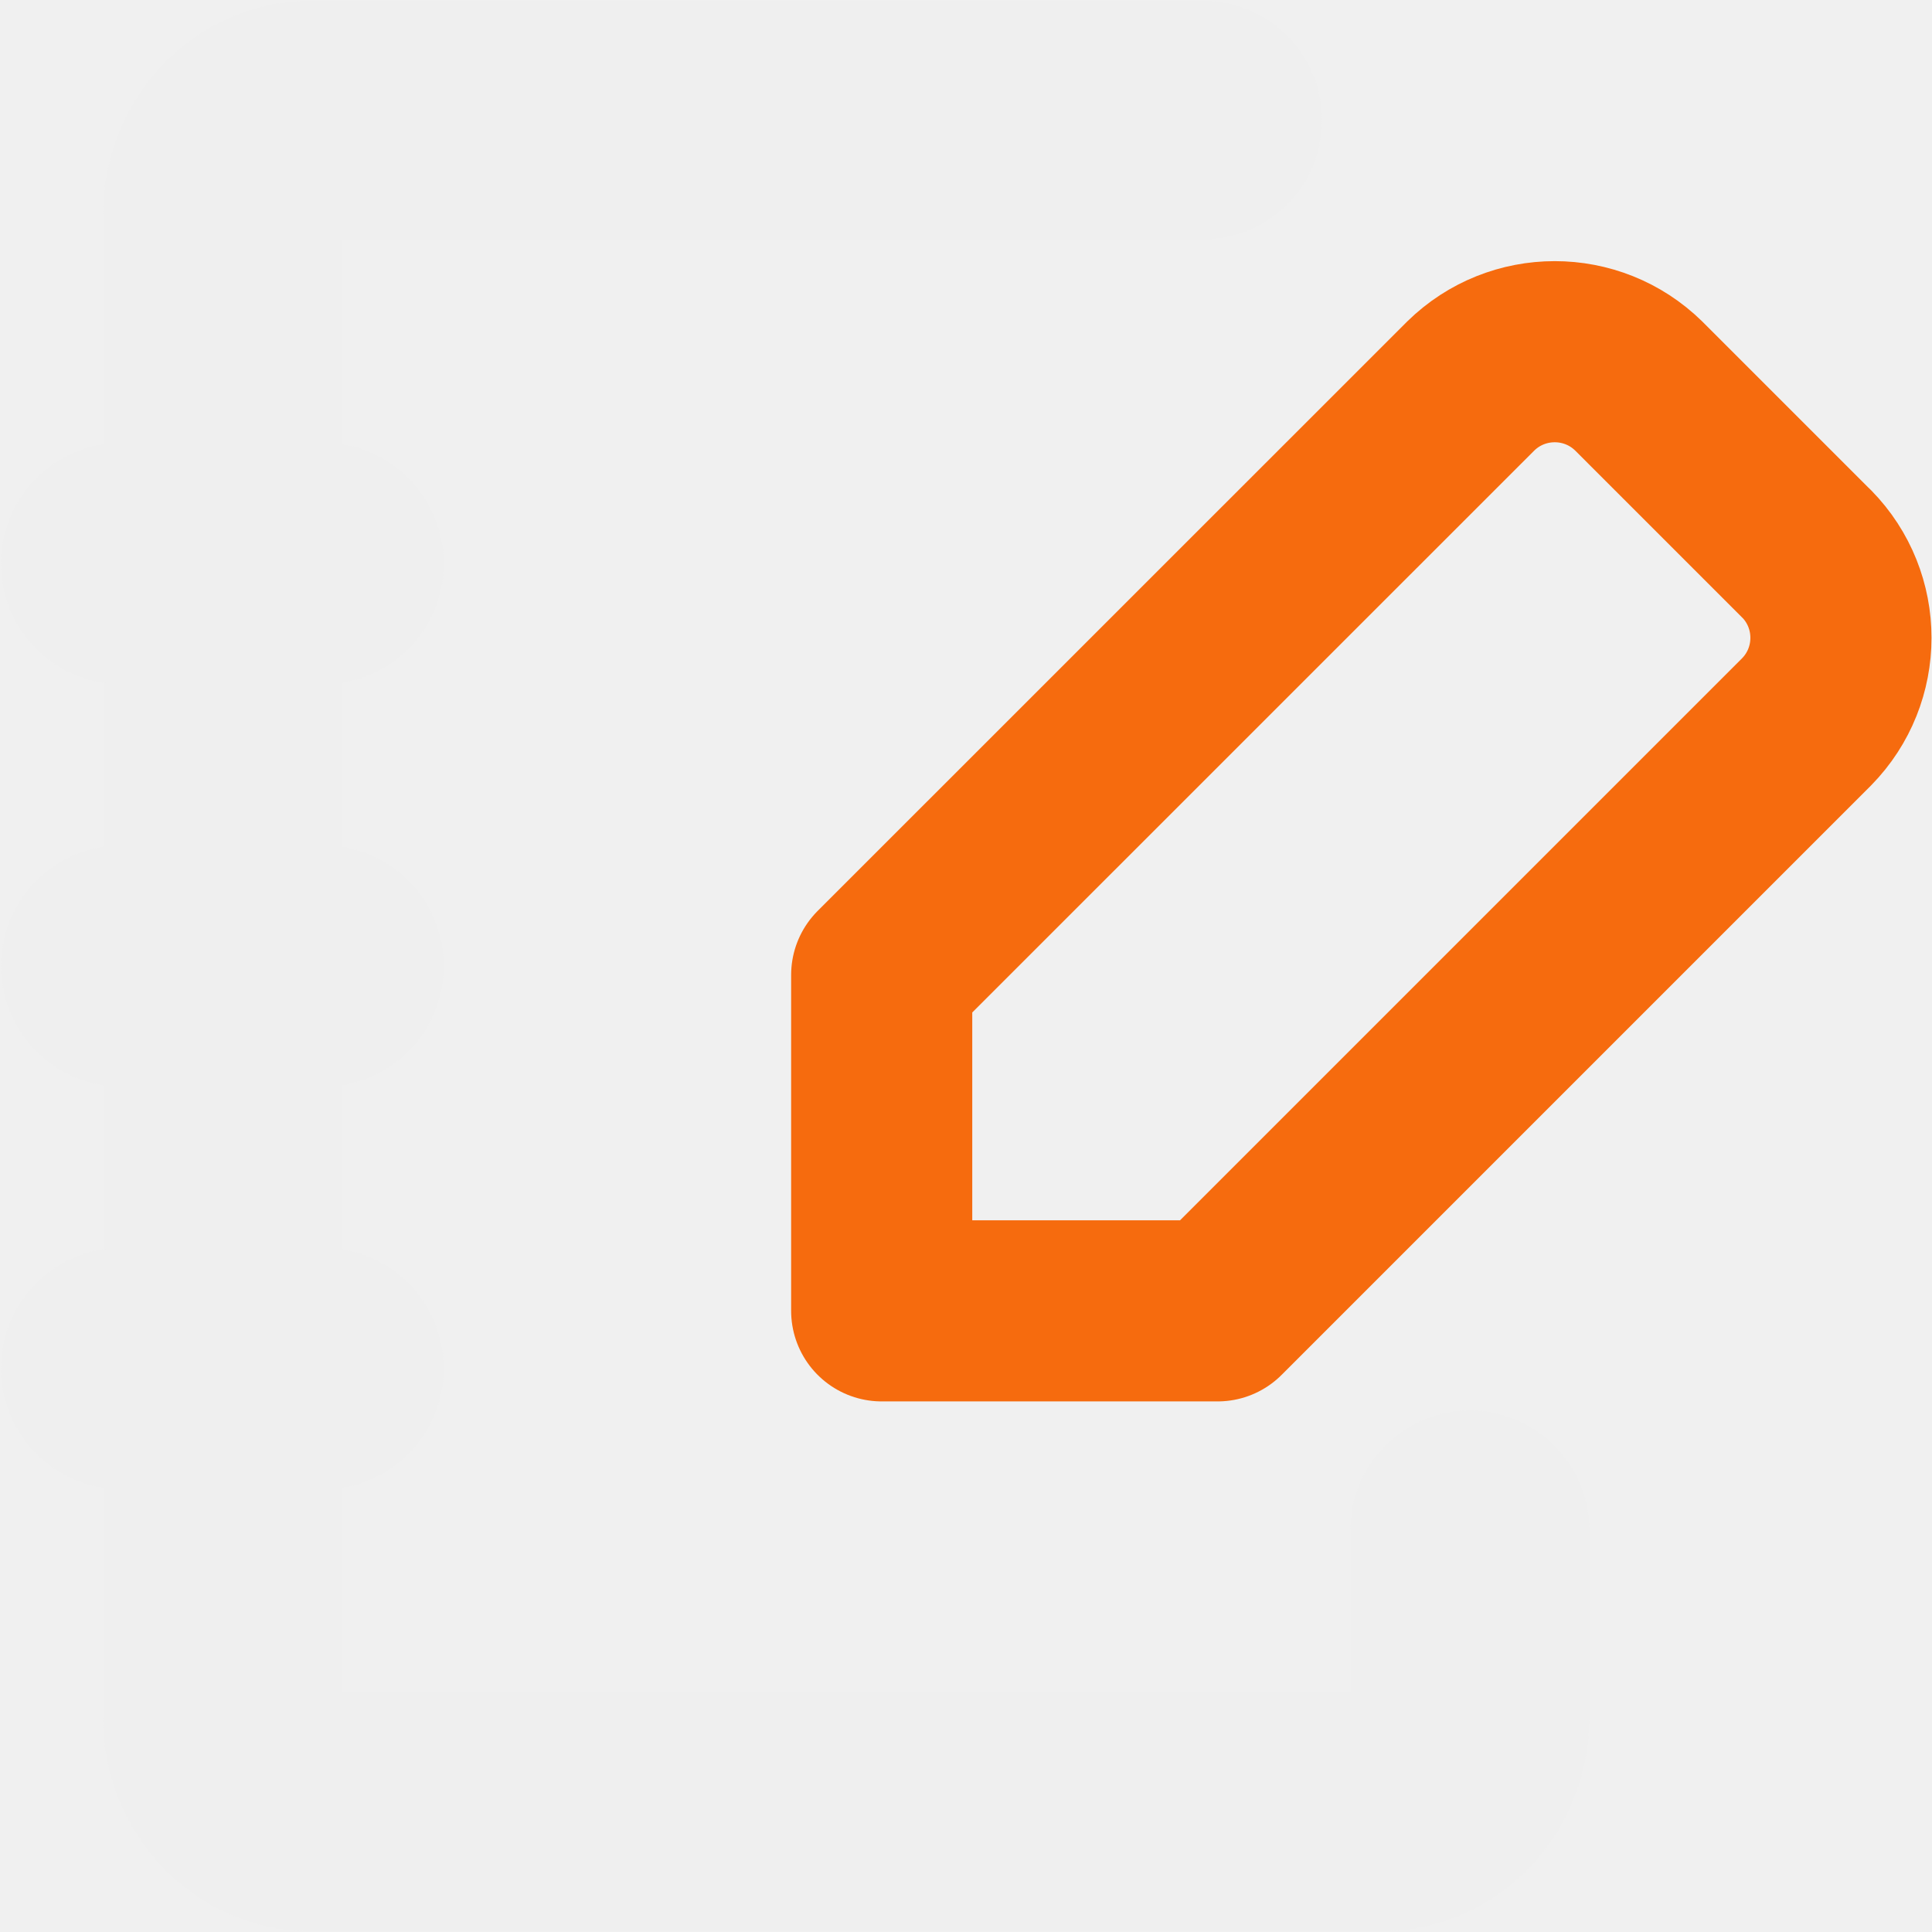
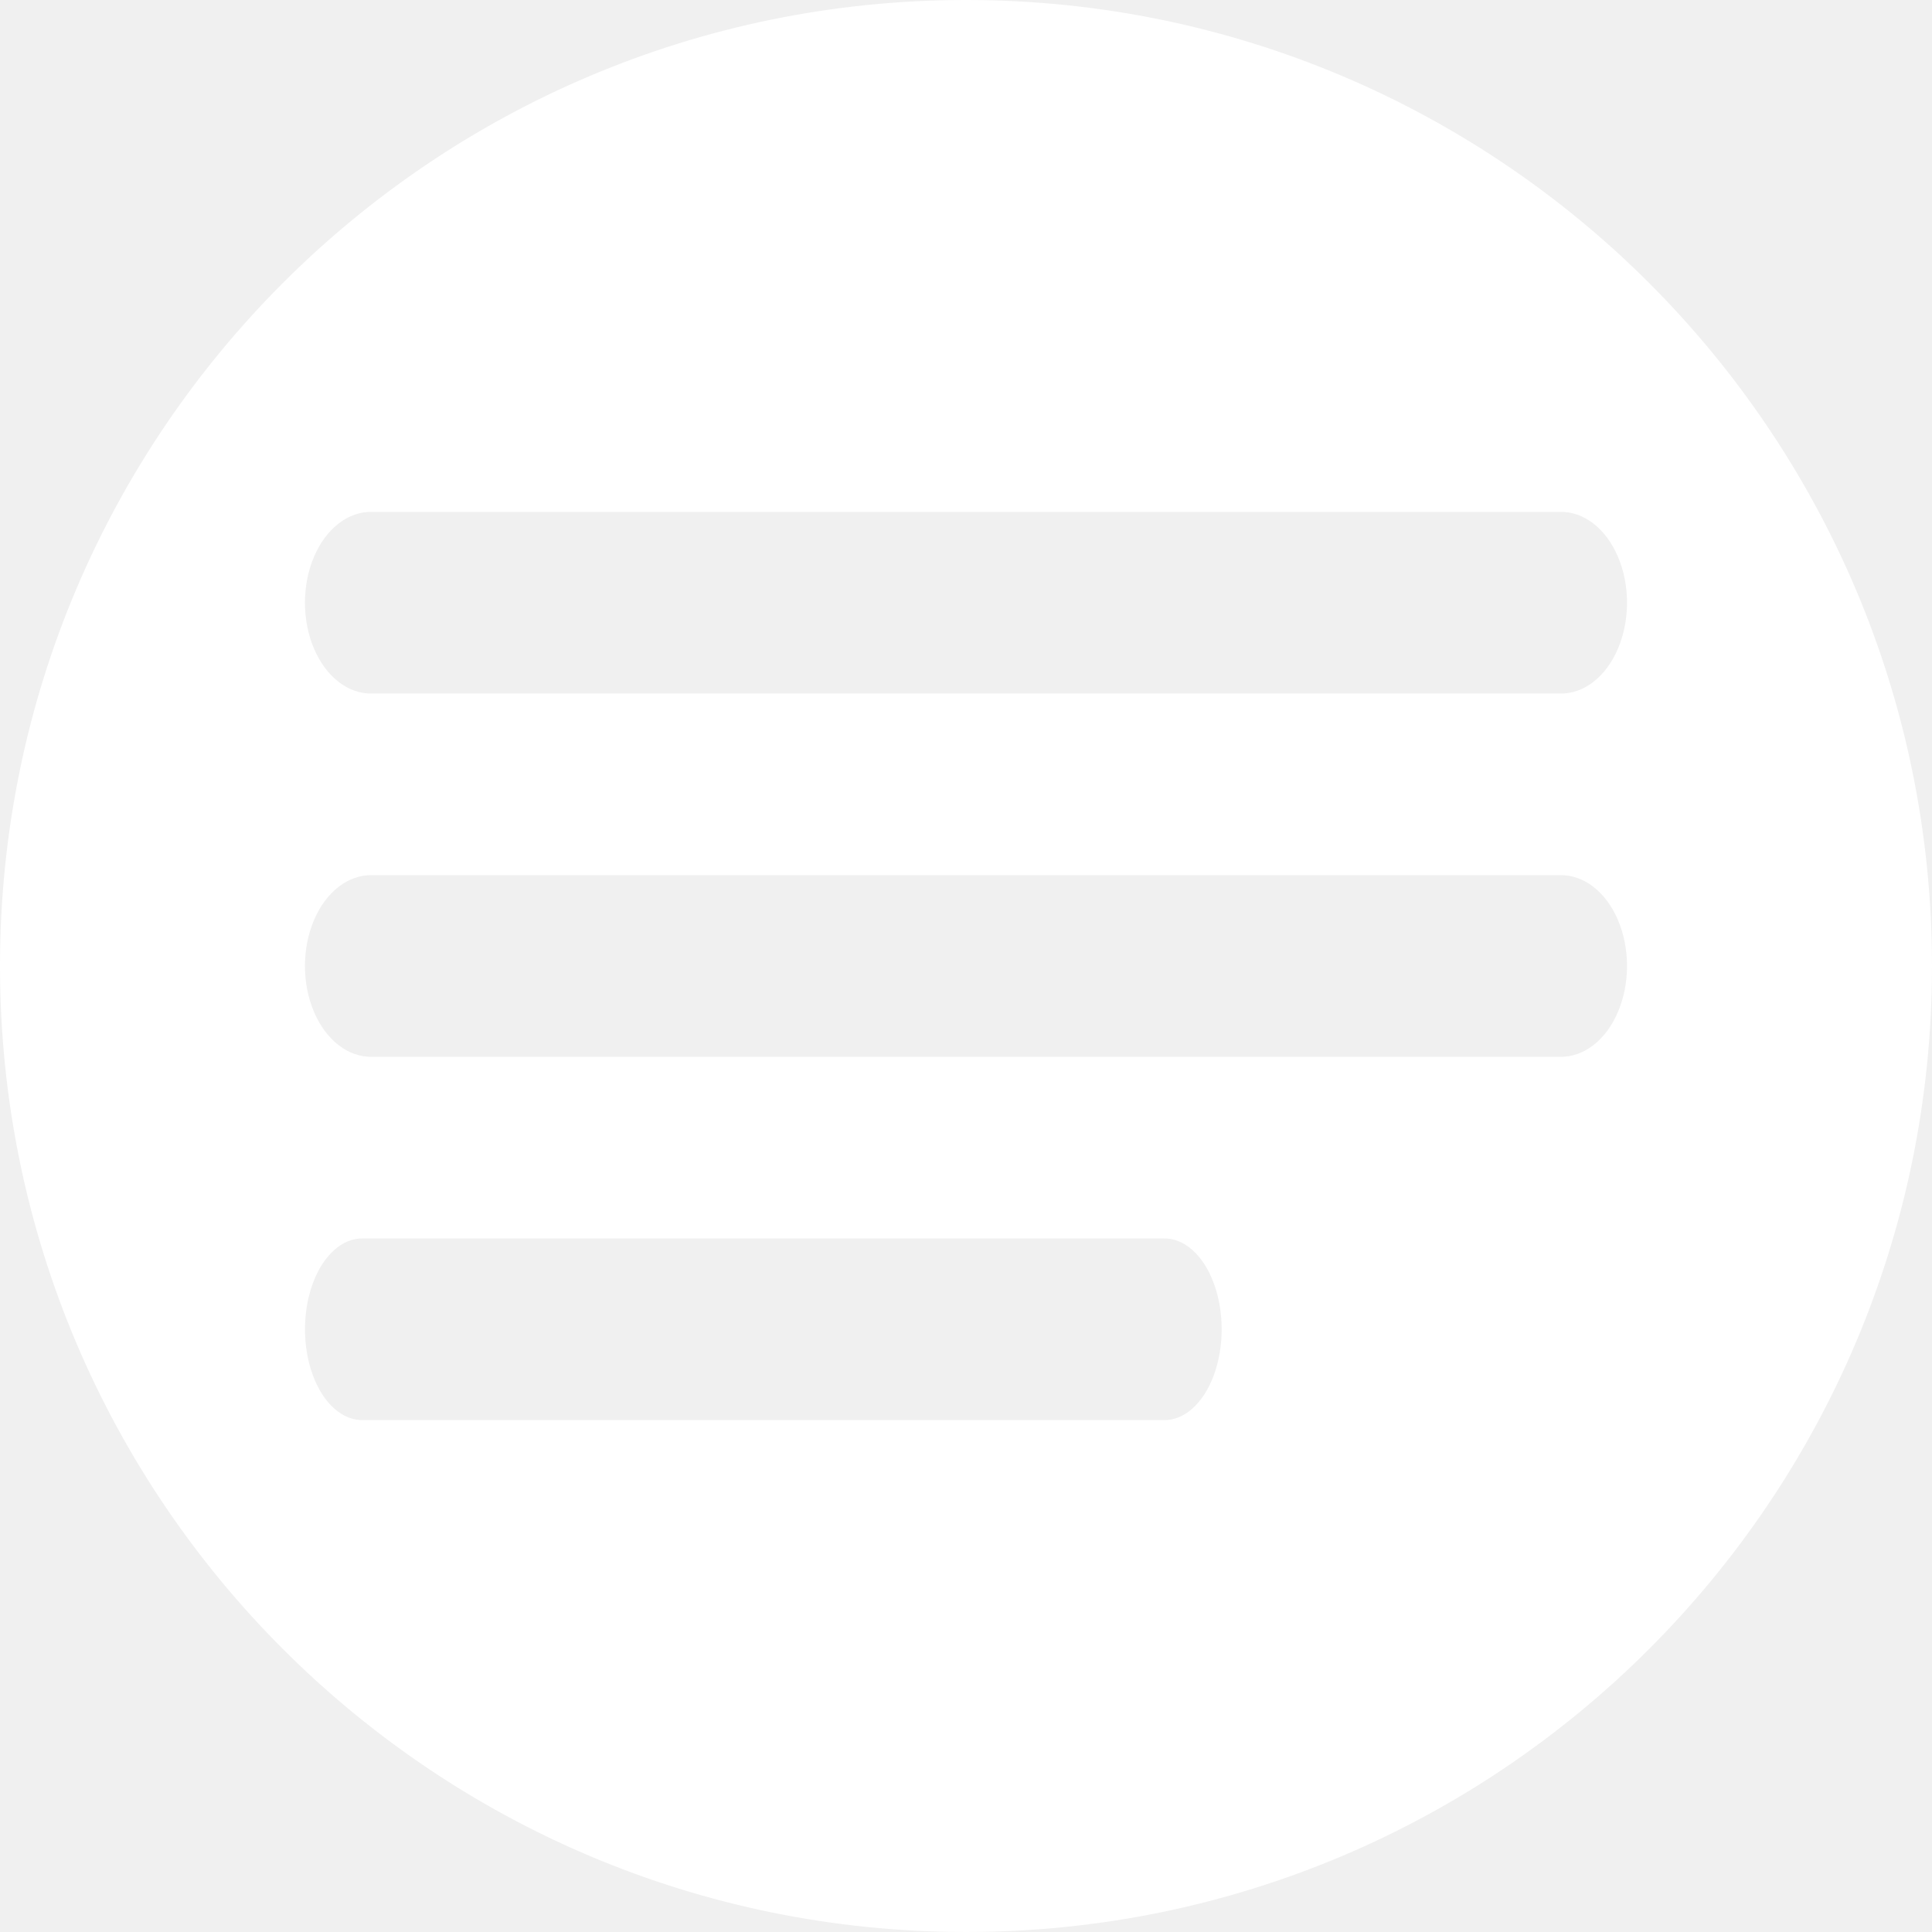
- <svg xmlns="http://www.w3.org/2000/svg" fill="#000000" width="640" height="640" viewBox="0 0 19.2 19.2" id="agenda-pencil" data-name="Line Color" class="icon line-color" version="1.1">
-   <defs id="defs1499" />
-   <g id="g157" transform="translate(-1.182602,-0.8343675)">
-     <g id="g724" transform="translate(0.5150445)">
-       <g id="g729">
-         <g id="g734" transform="translate(0.02223447,0.00163038)">
-           <g id="g739" transform="translate(0.074562)">
-             <g id="g783" transform="translate(0.3178639,0.00163038)">
-               <g id="g1345" transform="translate(-0.03687642,0.00611342)">
-                 <g id="g1488">
-                   <g id="g1507">
-                     <path id="secondary" d="M 18.244,6.33 16.575,4.661 a 1.192,1.192 0 0 0 -1.669,0 L 9.052,10.514 v 3.338 h 3.338 l 5.854,-5.854 a 1.192,1.192 0 0 0 0,-1.669 z" style="fill:none;stroke:#f66b0e;stroke-width:1.8;stroke-linecap:round;stroke-linejoin:round;stroke-dasharray:none;stroke-opacity:1" />
-                     <path id="primary" d="m 14.897,16.03 v 1.868 a 0.885,0.934 0 0 1 -0.885,0.934 H 3.387 A 0.885,0.934 0 0 1 2.502,17.898 V 2.952 A 0.885,0.934 0 0 1 3.387,2.018 h 8.854" style="fill:none;stroke:#efefef;stroke-width:2.374;stroke-linecap:round;stroke-linejoin:round;stroke-dasharray:none;stroke-opacity:1" />
-                     <path id="primary-2" data-name="primary" d="m 1.5,6.425 h 2 m -2,4 h 2 m -2,4 h 2" style="fill:none;stroke:#efefef;stroke-width:2.4;stroke-linecap:round;stroke-linejoin:round;stroke-dasharray:none;stroke-opacity:1" />
-                   </g>
-                 </g>
-               </g>
-             </g>
-           </g>
-         </g>
-       </g>
+ <svg xmlns="http://www.w3.org/2000/svg" width="128.549mm" height="128.55mm" viewBox="0 0 128.549 128.55" version="1.1" id="svg4543">
+   <defs id="defs4537" />
+   <g id="layer1" transform="translate(-39.44204,-40.63761)">
+     <g id="layer2" style="display:none">
+       <rect style="fill:#666666;fill-opacity:1;stroke-width:0.278" id="rect831" width="142.596" height="143.056" x="36.912" y="37.171" />
+     </g>
+     <g id="g5186" transform="translate(1.058335,1.851866)">
+       <path id="path5105" d="M 388,146.592 A 242.928,242.929 0 0 0 145.072,389.52 242.928,242.929 0 0 0 388,632.449 242.928,242.929 0 0 0 630.928,389.52 242.928,242.929 0 0 0 388,146.592 Z m 0,10 A 232.928,232.929 0 0 1 620.928,389.52 232.928,232.929 0 0 1 388,622.449 232.928,232.929 0 0 1 155.072,389.52 232.928,232.929 0 0 1 388,156.592 Z" style="fill:#ffffff;fill-opacity:1;stroke-width:1.13" transform="scale(0.2645833)" />
+       <path style="fill:#ffffff;fill-opacity:1;stroke-width:0.293" d="m 102.658,40.051 a 63.009,63.009 0 0 0 -63.009,63.009 63.009,63.009 0 0 0 63.009,63.009 63.009,63.009 0 0 0 63.009,-63.009 63.009,63.009 0 0 0 -63.009,-63.009 z m -39.513,32.794 h 79.026 a 4.391,6.044 0 1 1 0,12.086 H 63.145 a 4.391,6.044 0 1 1 0,-12.086 z m 0,24.172 h 79.026 a 4.391,6.044 0 1 1 0,12.086 H 63.145 a 4.391,6.044 0 1 1 0,-12.086 z m -0.595,24.172 h 53.247 a 3.804,6.044 0 1 1 0,12.086 H 62.55 a 3.804,6.044 0 1 1 0,-12.086 z" id="ellipse5130" />
    </g>
  </g>
</svg>
